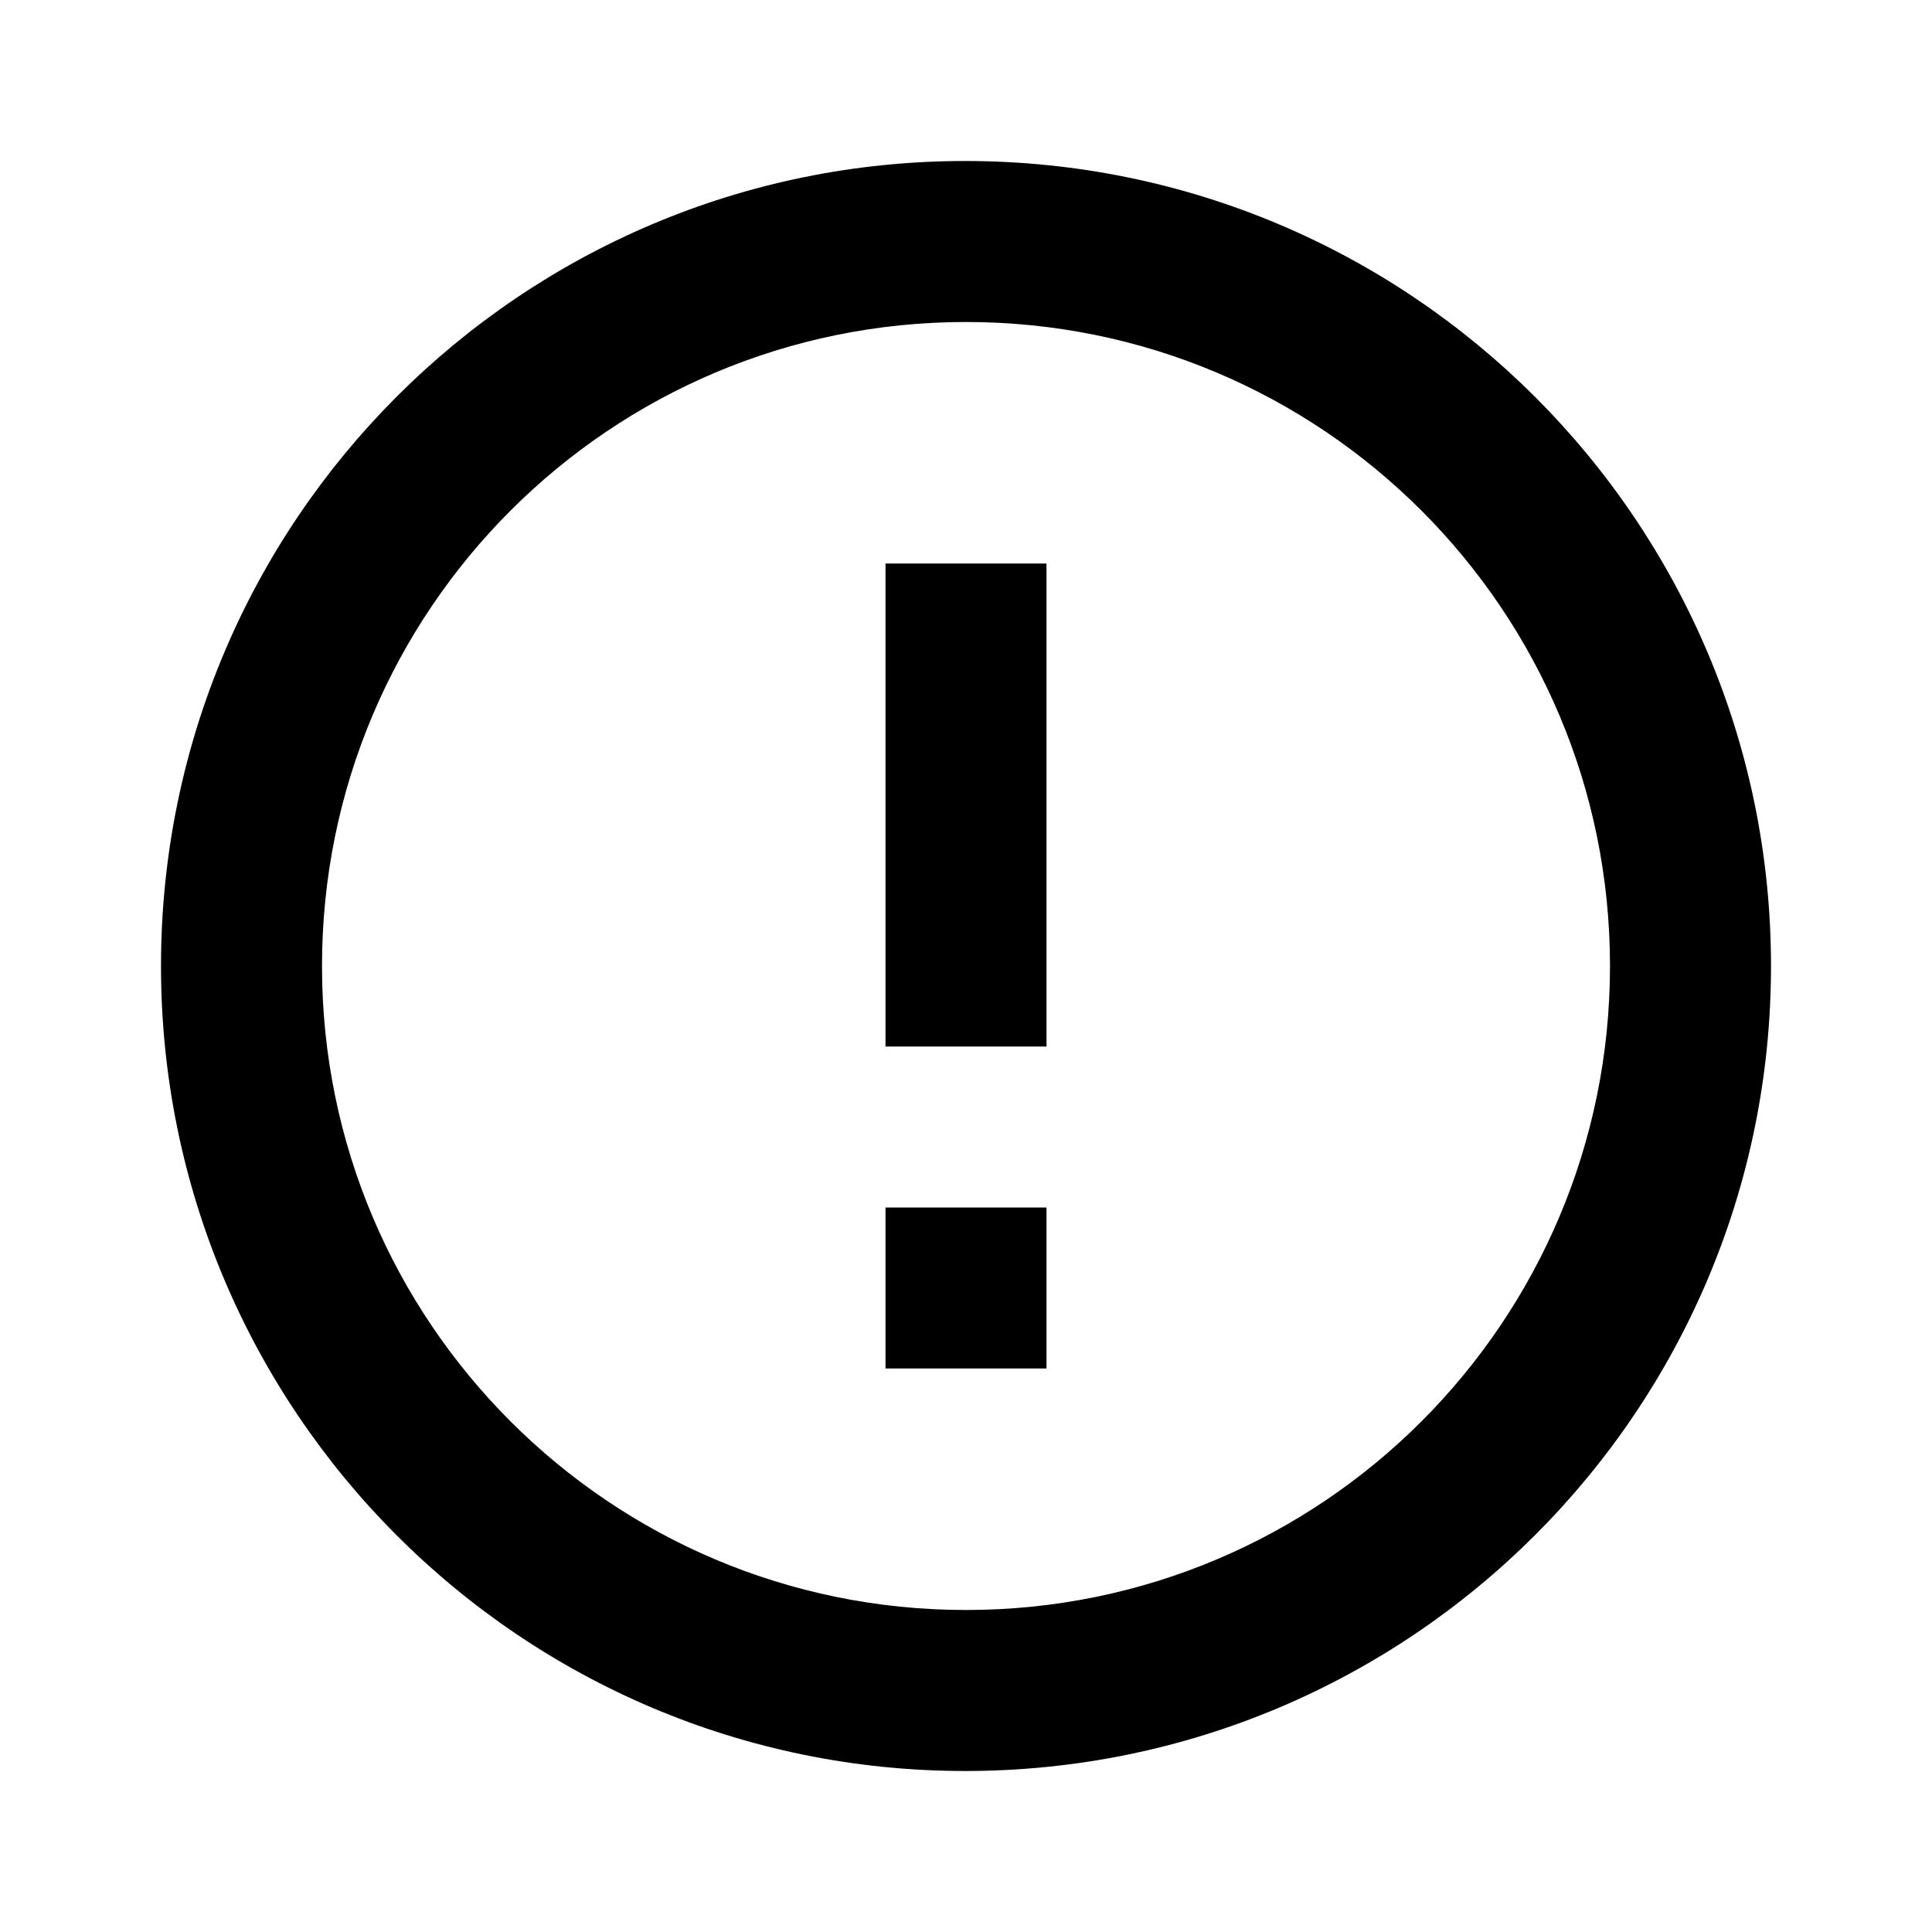
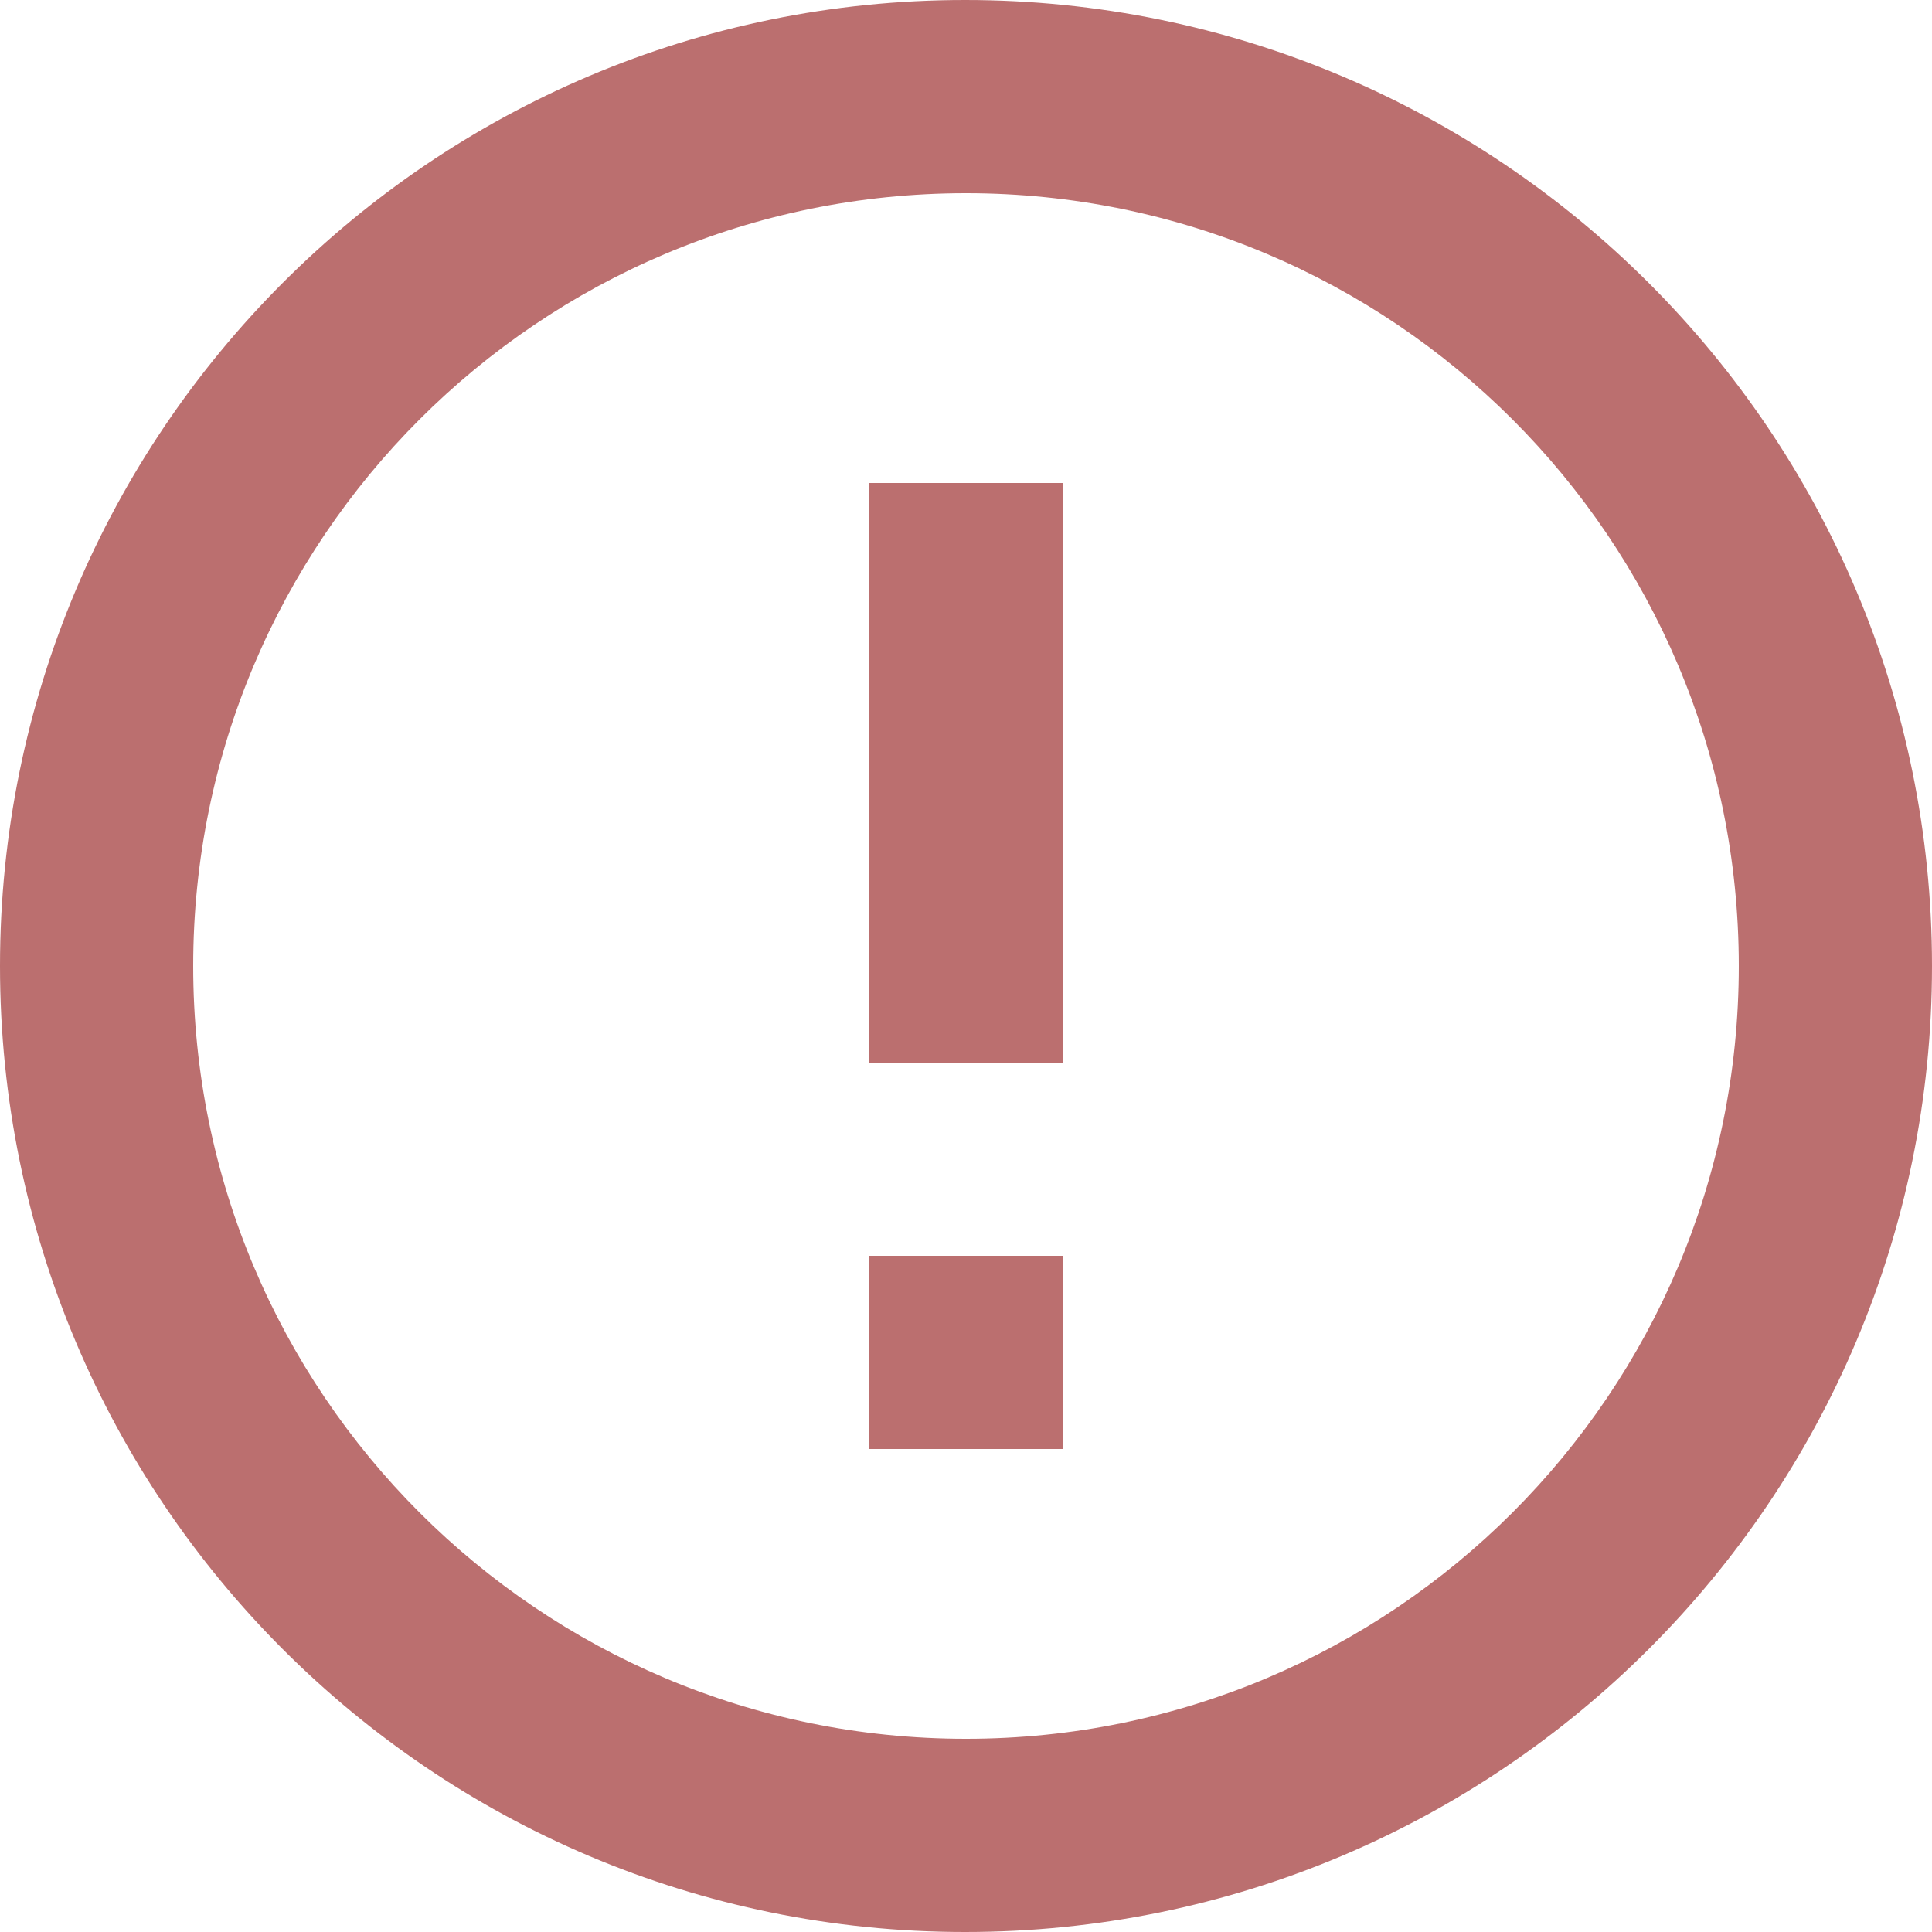
- <svg xmlns="http://www.w3.org/2000/svg" width="24" height="24" viewBox="0 0 24 24">
-   <path fill="none" d="M0 0h24v24H0V0z" />
-   <path d="M11 15h2v2h-2zm0-8h2v6h-2zm.99-5C6.47 2 2 6.48 2 12s4.47 10 9.99 10C17.52 22 22 17.52 22 12S17.52 2 11.99 2zM12 20c-4.42 0-8-3.58-8-8s3.58-8 8-8 8 3.58 8 8-3.58 8-8 8z" />
+ <svg xmlns="http://www.w3.org/2000/svg" width="20" height="20" viewBox="0 0 20 20" version="1.1" id="svg1929">
+   <defs id="defs1933" />
+   <path d="M -2,-2 H 22 V 22 H -2 Z" id="path1925" style="fill:none" />
+   <path d="m 9,13 h 2 v 2 H 9 Z M 9,5 h 2 v 6 H 9 Z M 9.99,0 C 4.47,0 0,4.48 0,10 0,15.52 4.47,20 9.99,20 15.52,20 20,15.52 20,10 20,4.48 15.52,0 9.99,0 Z M 10,18 C 5.58,18 2,14.42 2,10 2,5.58 5.58,2 10,2 c 4.42,0 8,3.58 8,8 0,4.42 -3.58,8 -8,8 z" id="path1927" style="fill:#bb6f6f;fill-opacity:1" />
</svg>
